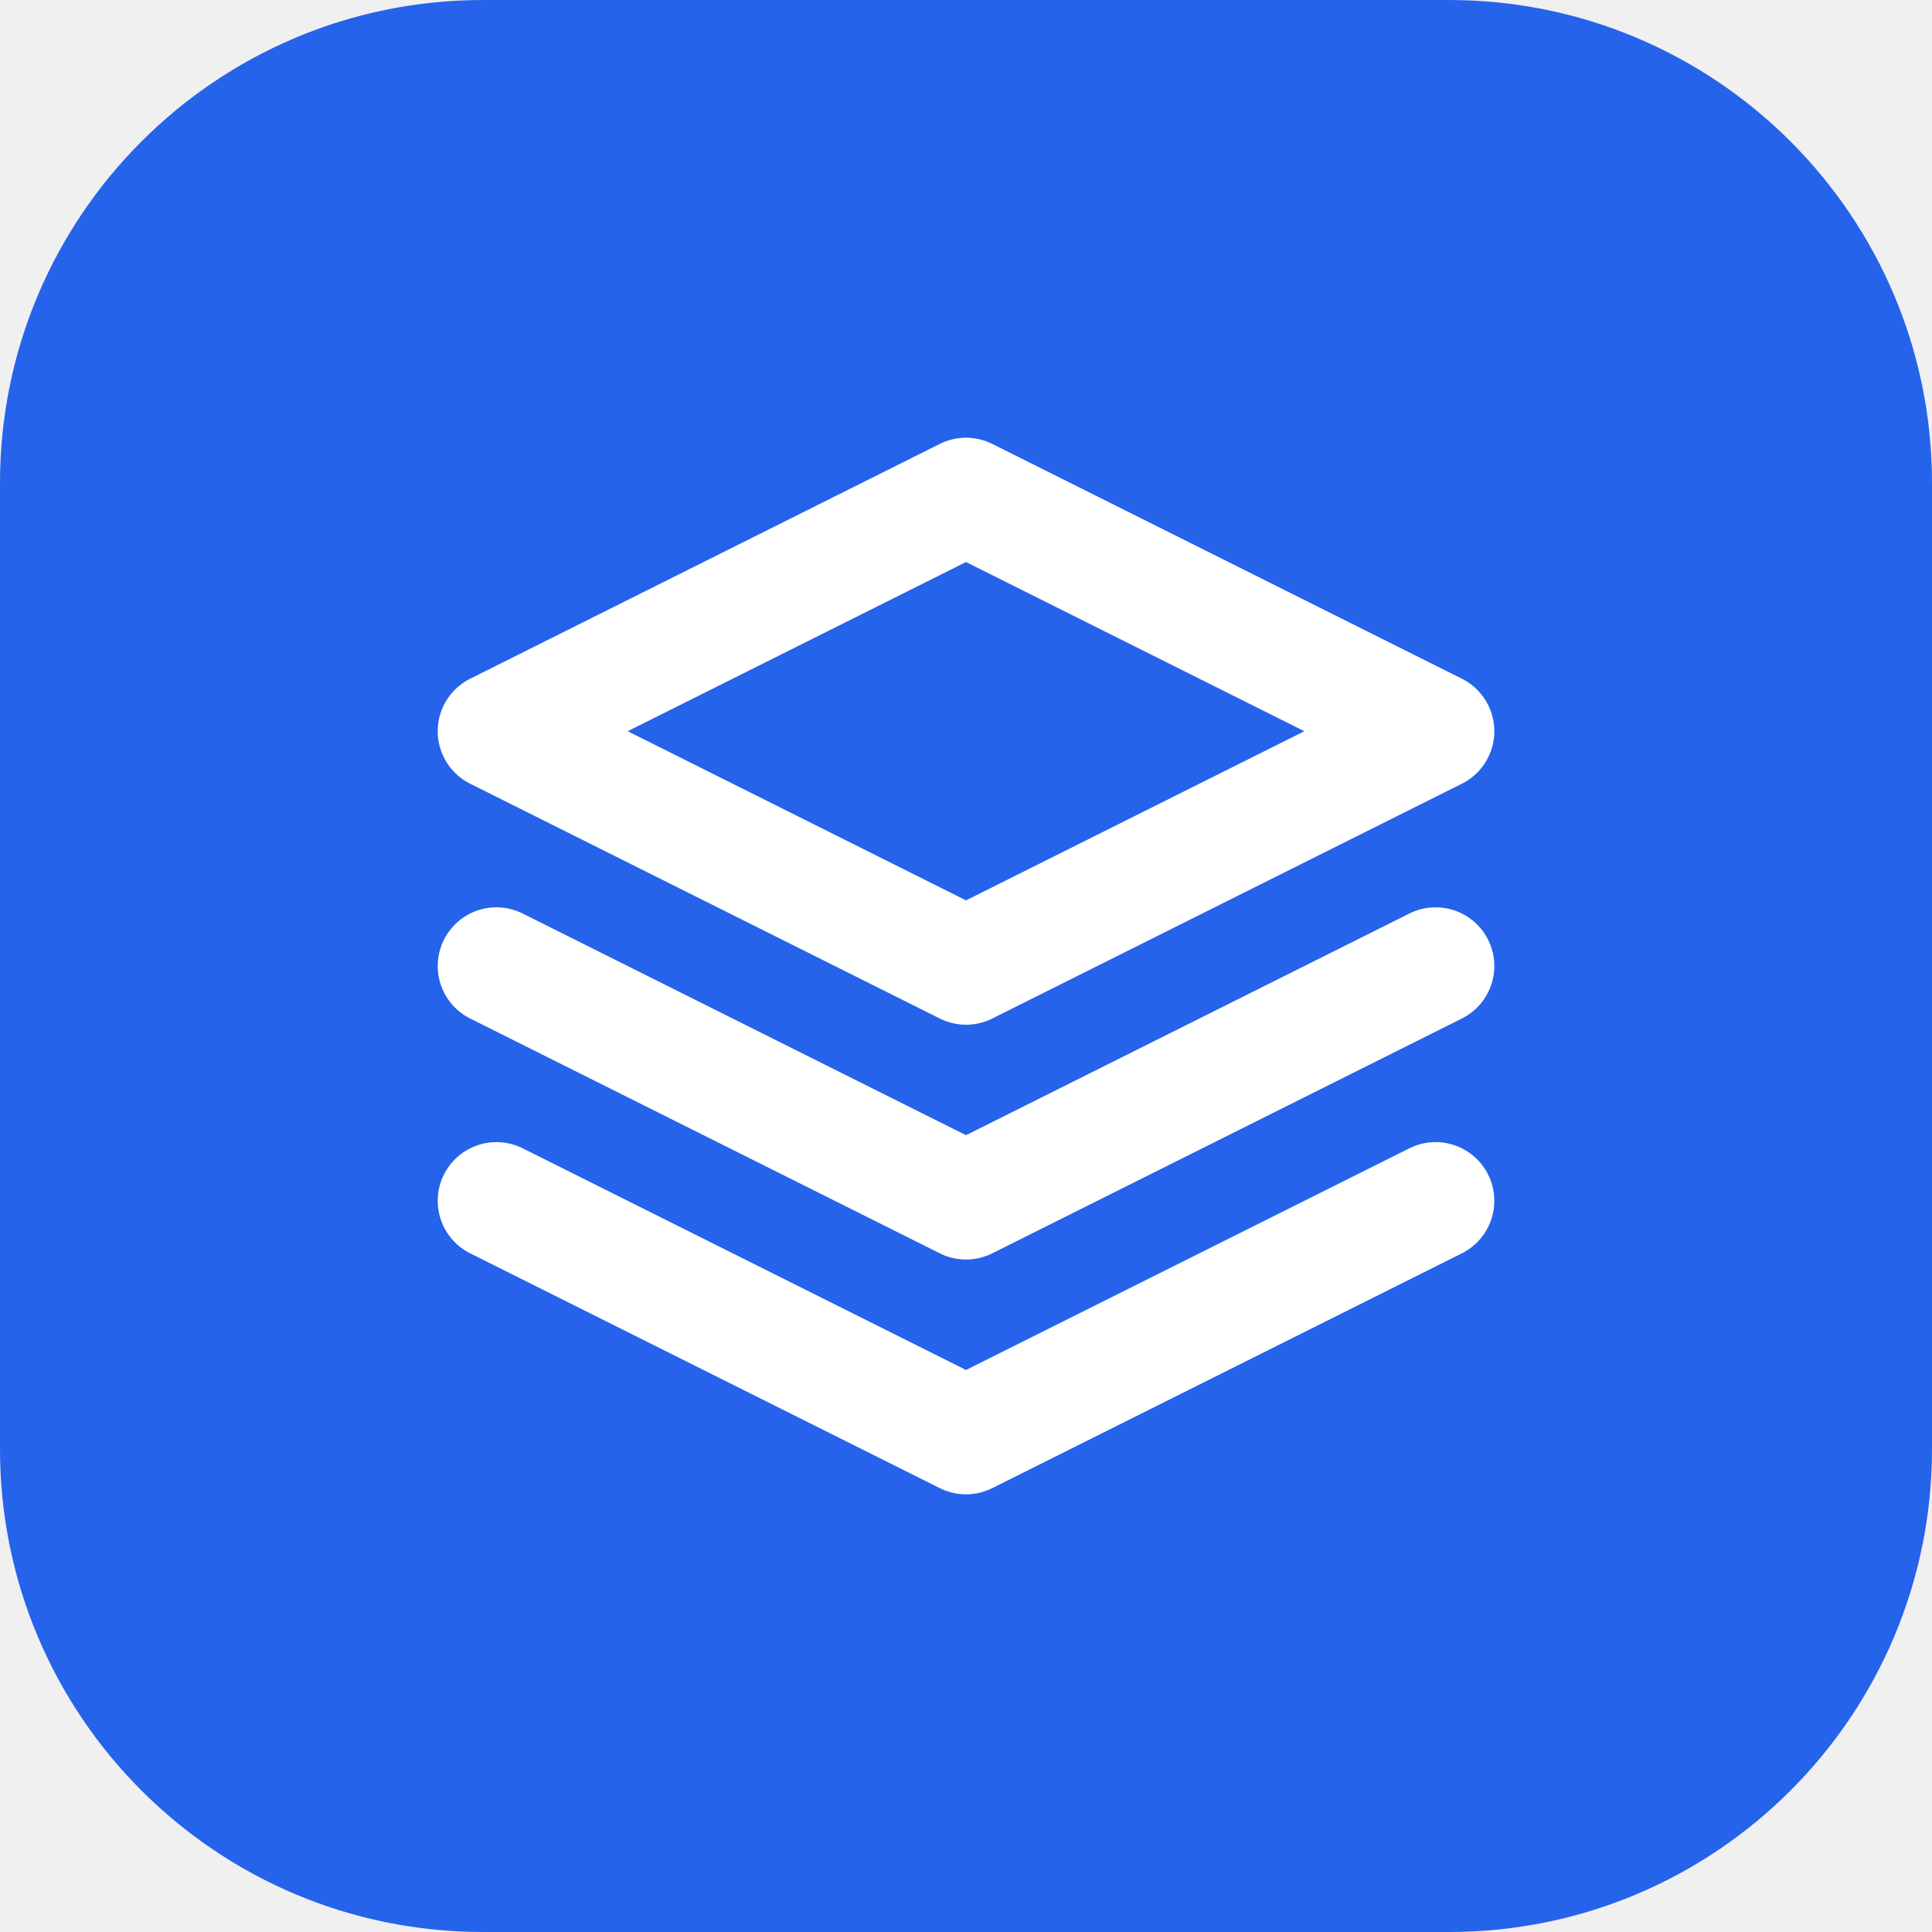
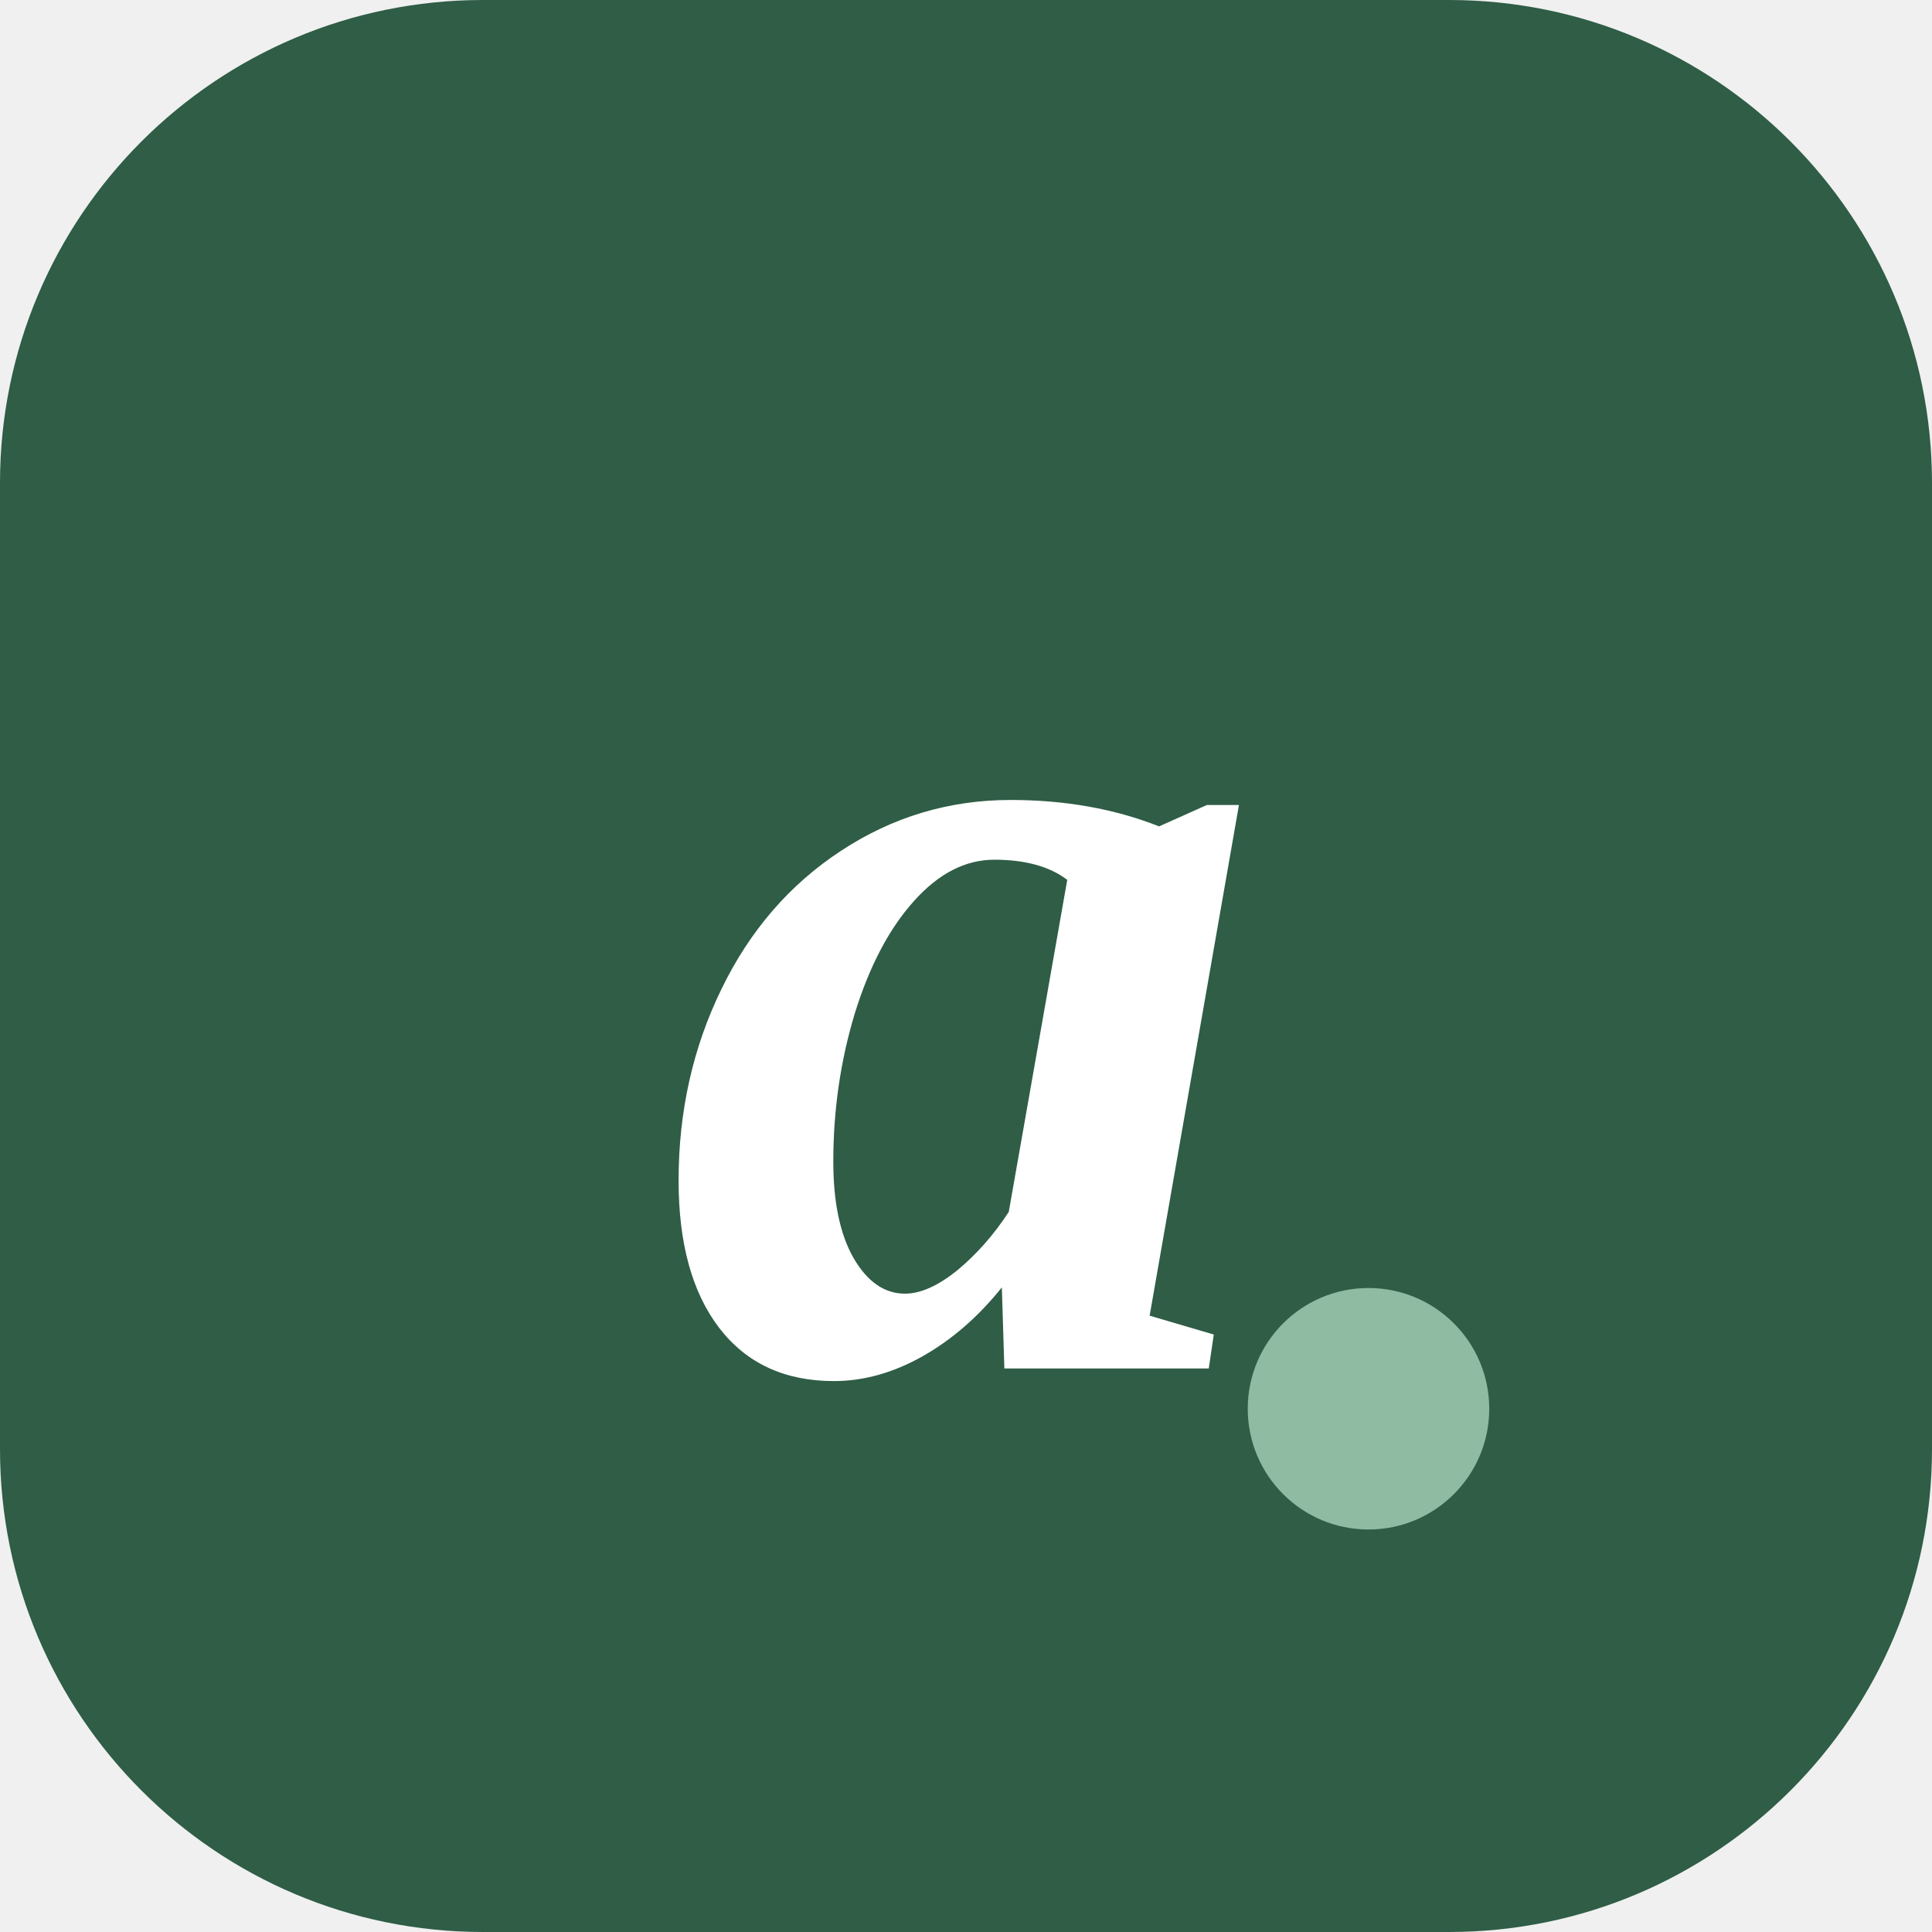
<svg xmlns="http://www.w3.org/2000/svg" width="48" height="48" viewBox="0 0 48 48">
-   <rect width="48" height="48" rx="12" fill="#2563eb" />
-   <g transform="translate(10 10) scale(1.1667)" fill="none" stroke="#fff" stroke-width="2.5" stroke-linecap="round" stroke-linejoin="round">
-     <polygon points="12 2 2 7 12 12 22 7 12 2" />
-     <polyline points="2 17 12 22 22 17" />
-     <polyline points="2 12 12 17 22 12" />
-   </g>
+   <rect width="48" height="48" rx="12" fill="#2f5d46" />
+   <text x="24" y="34" text-anchor="middle" font-family="Georgia, 'Times New Roman', serif" font-style="italic" font-weight="700" font-size="30" fill="#fff">a</text>
+   <circle cx="34" cy="35" r="3" fill="#8ebba2" />
</svg>
